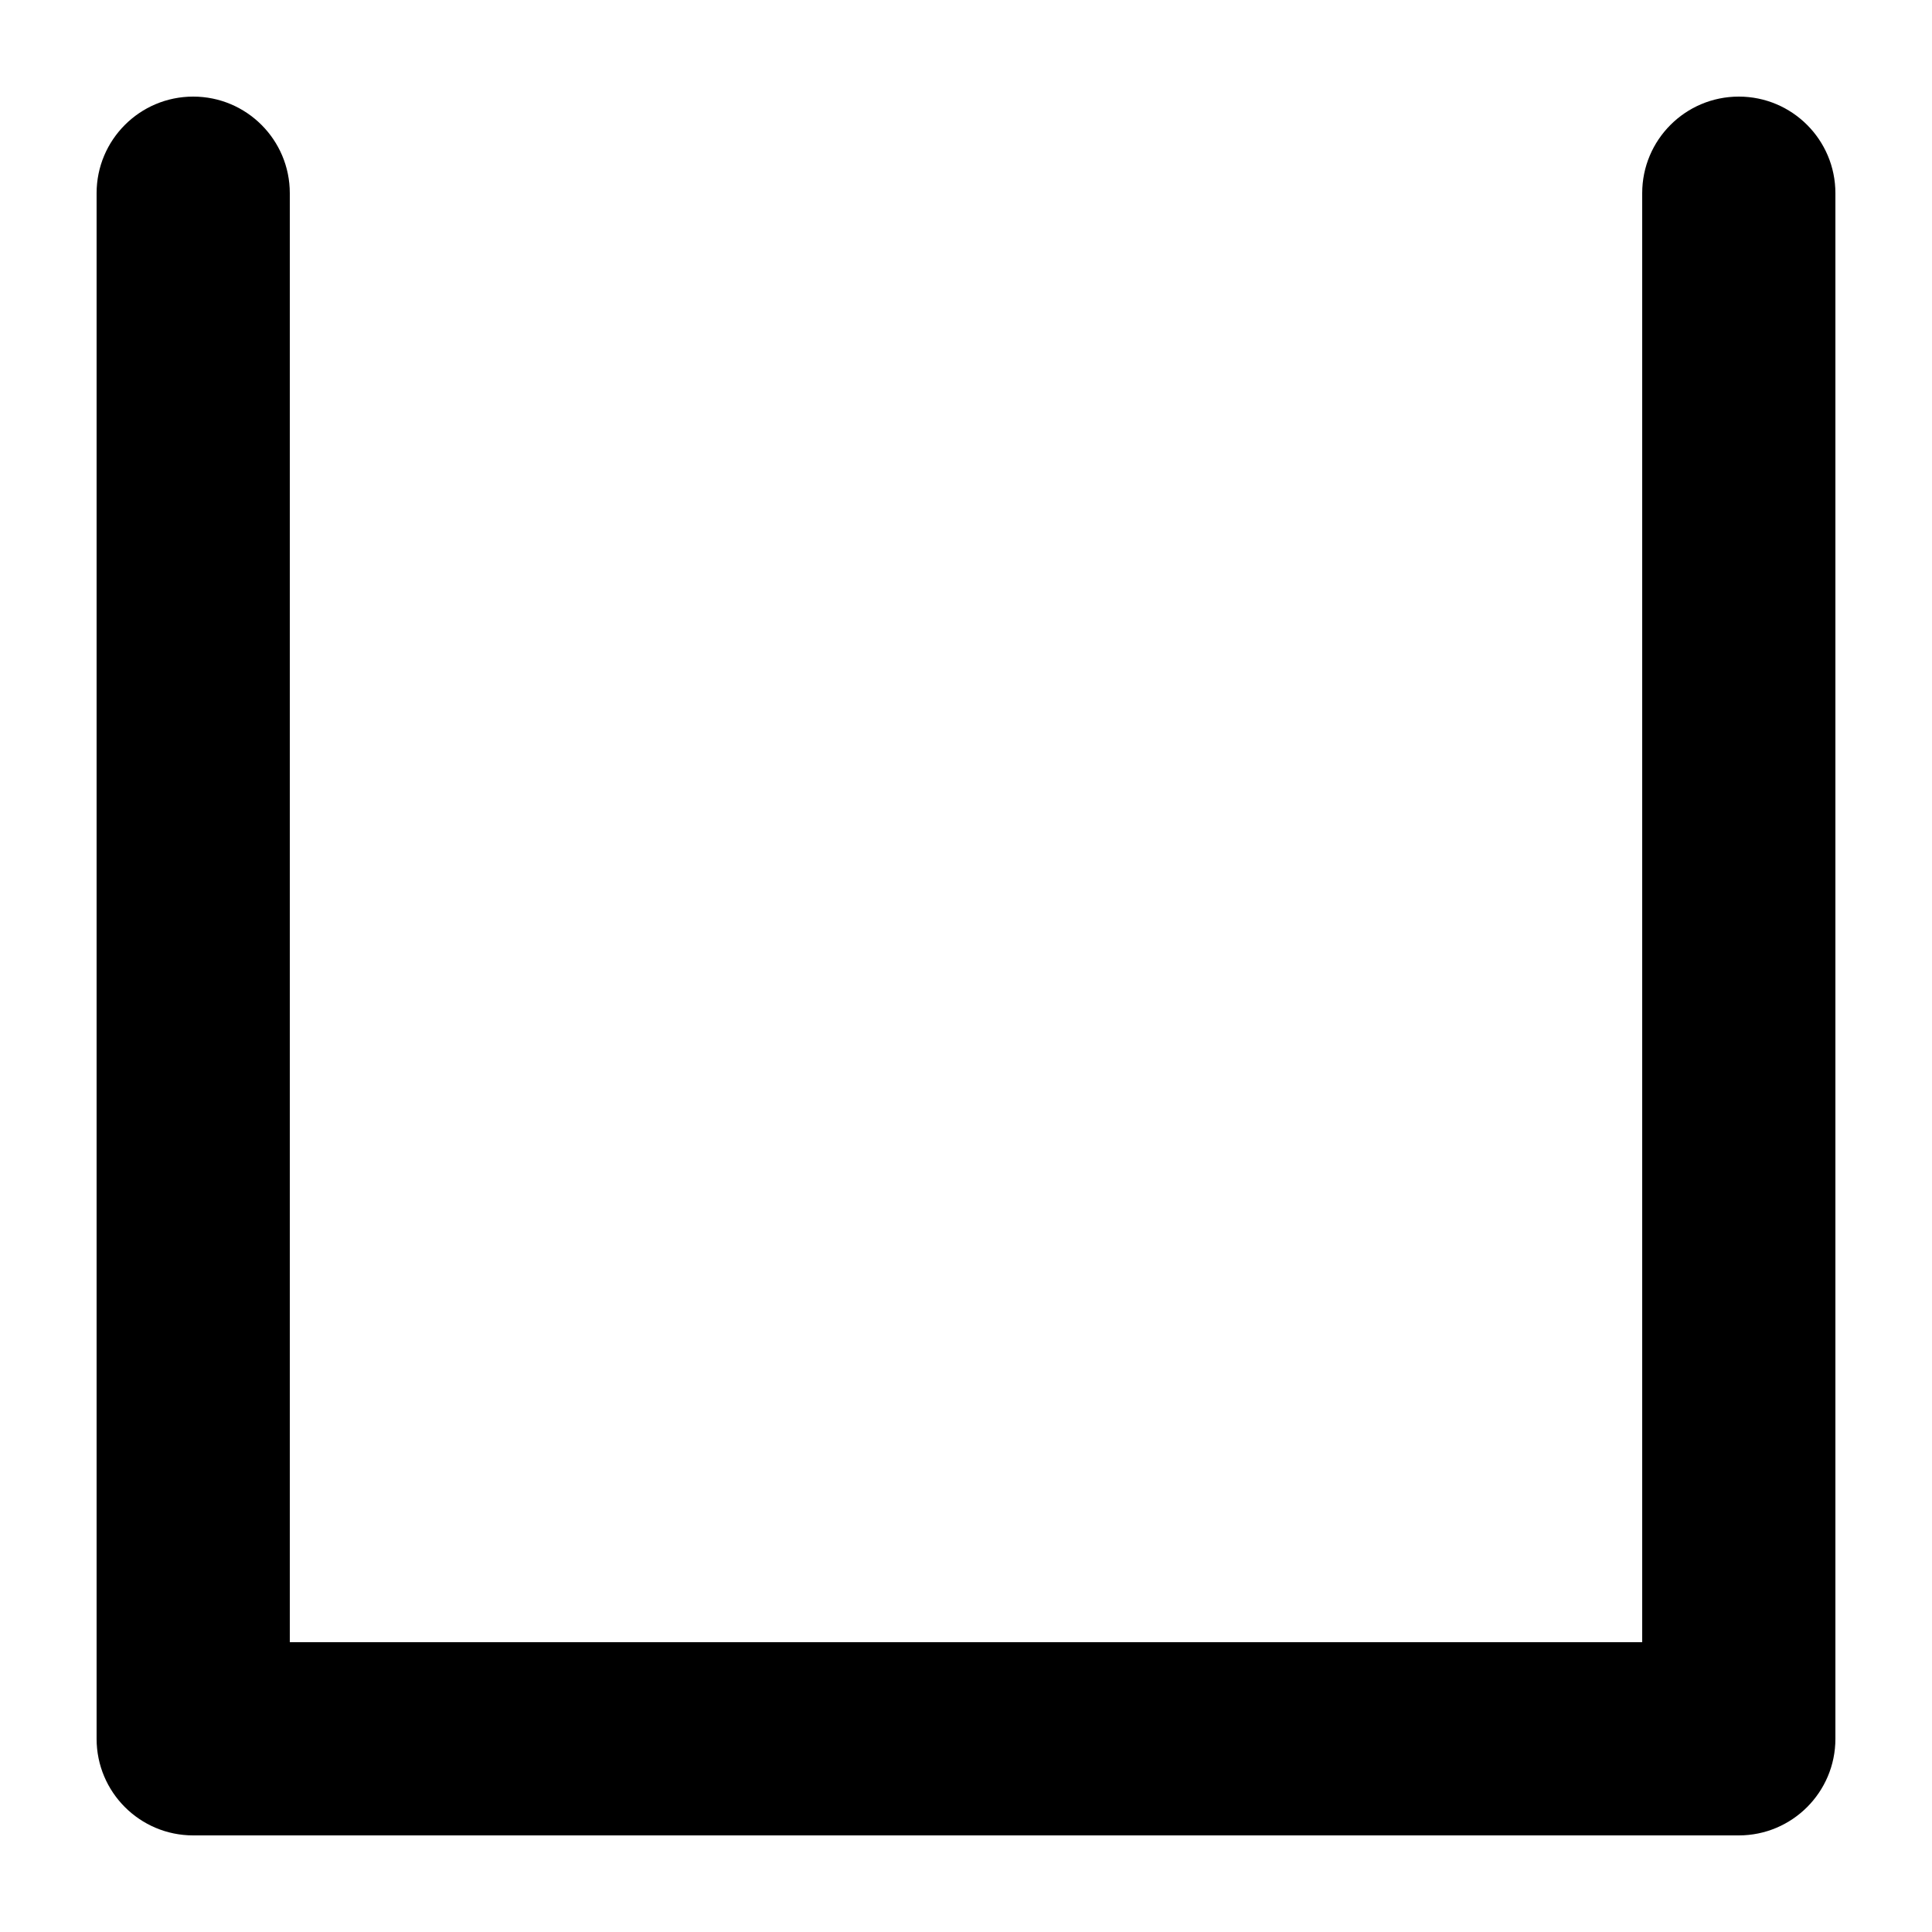
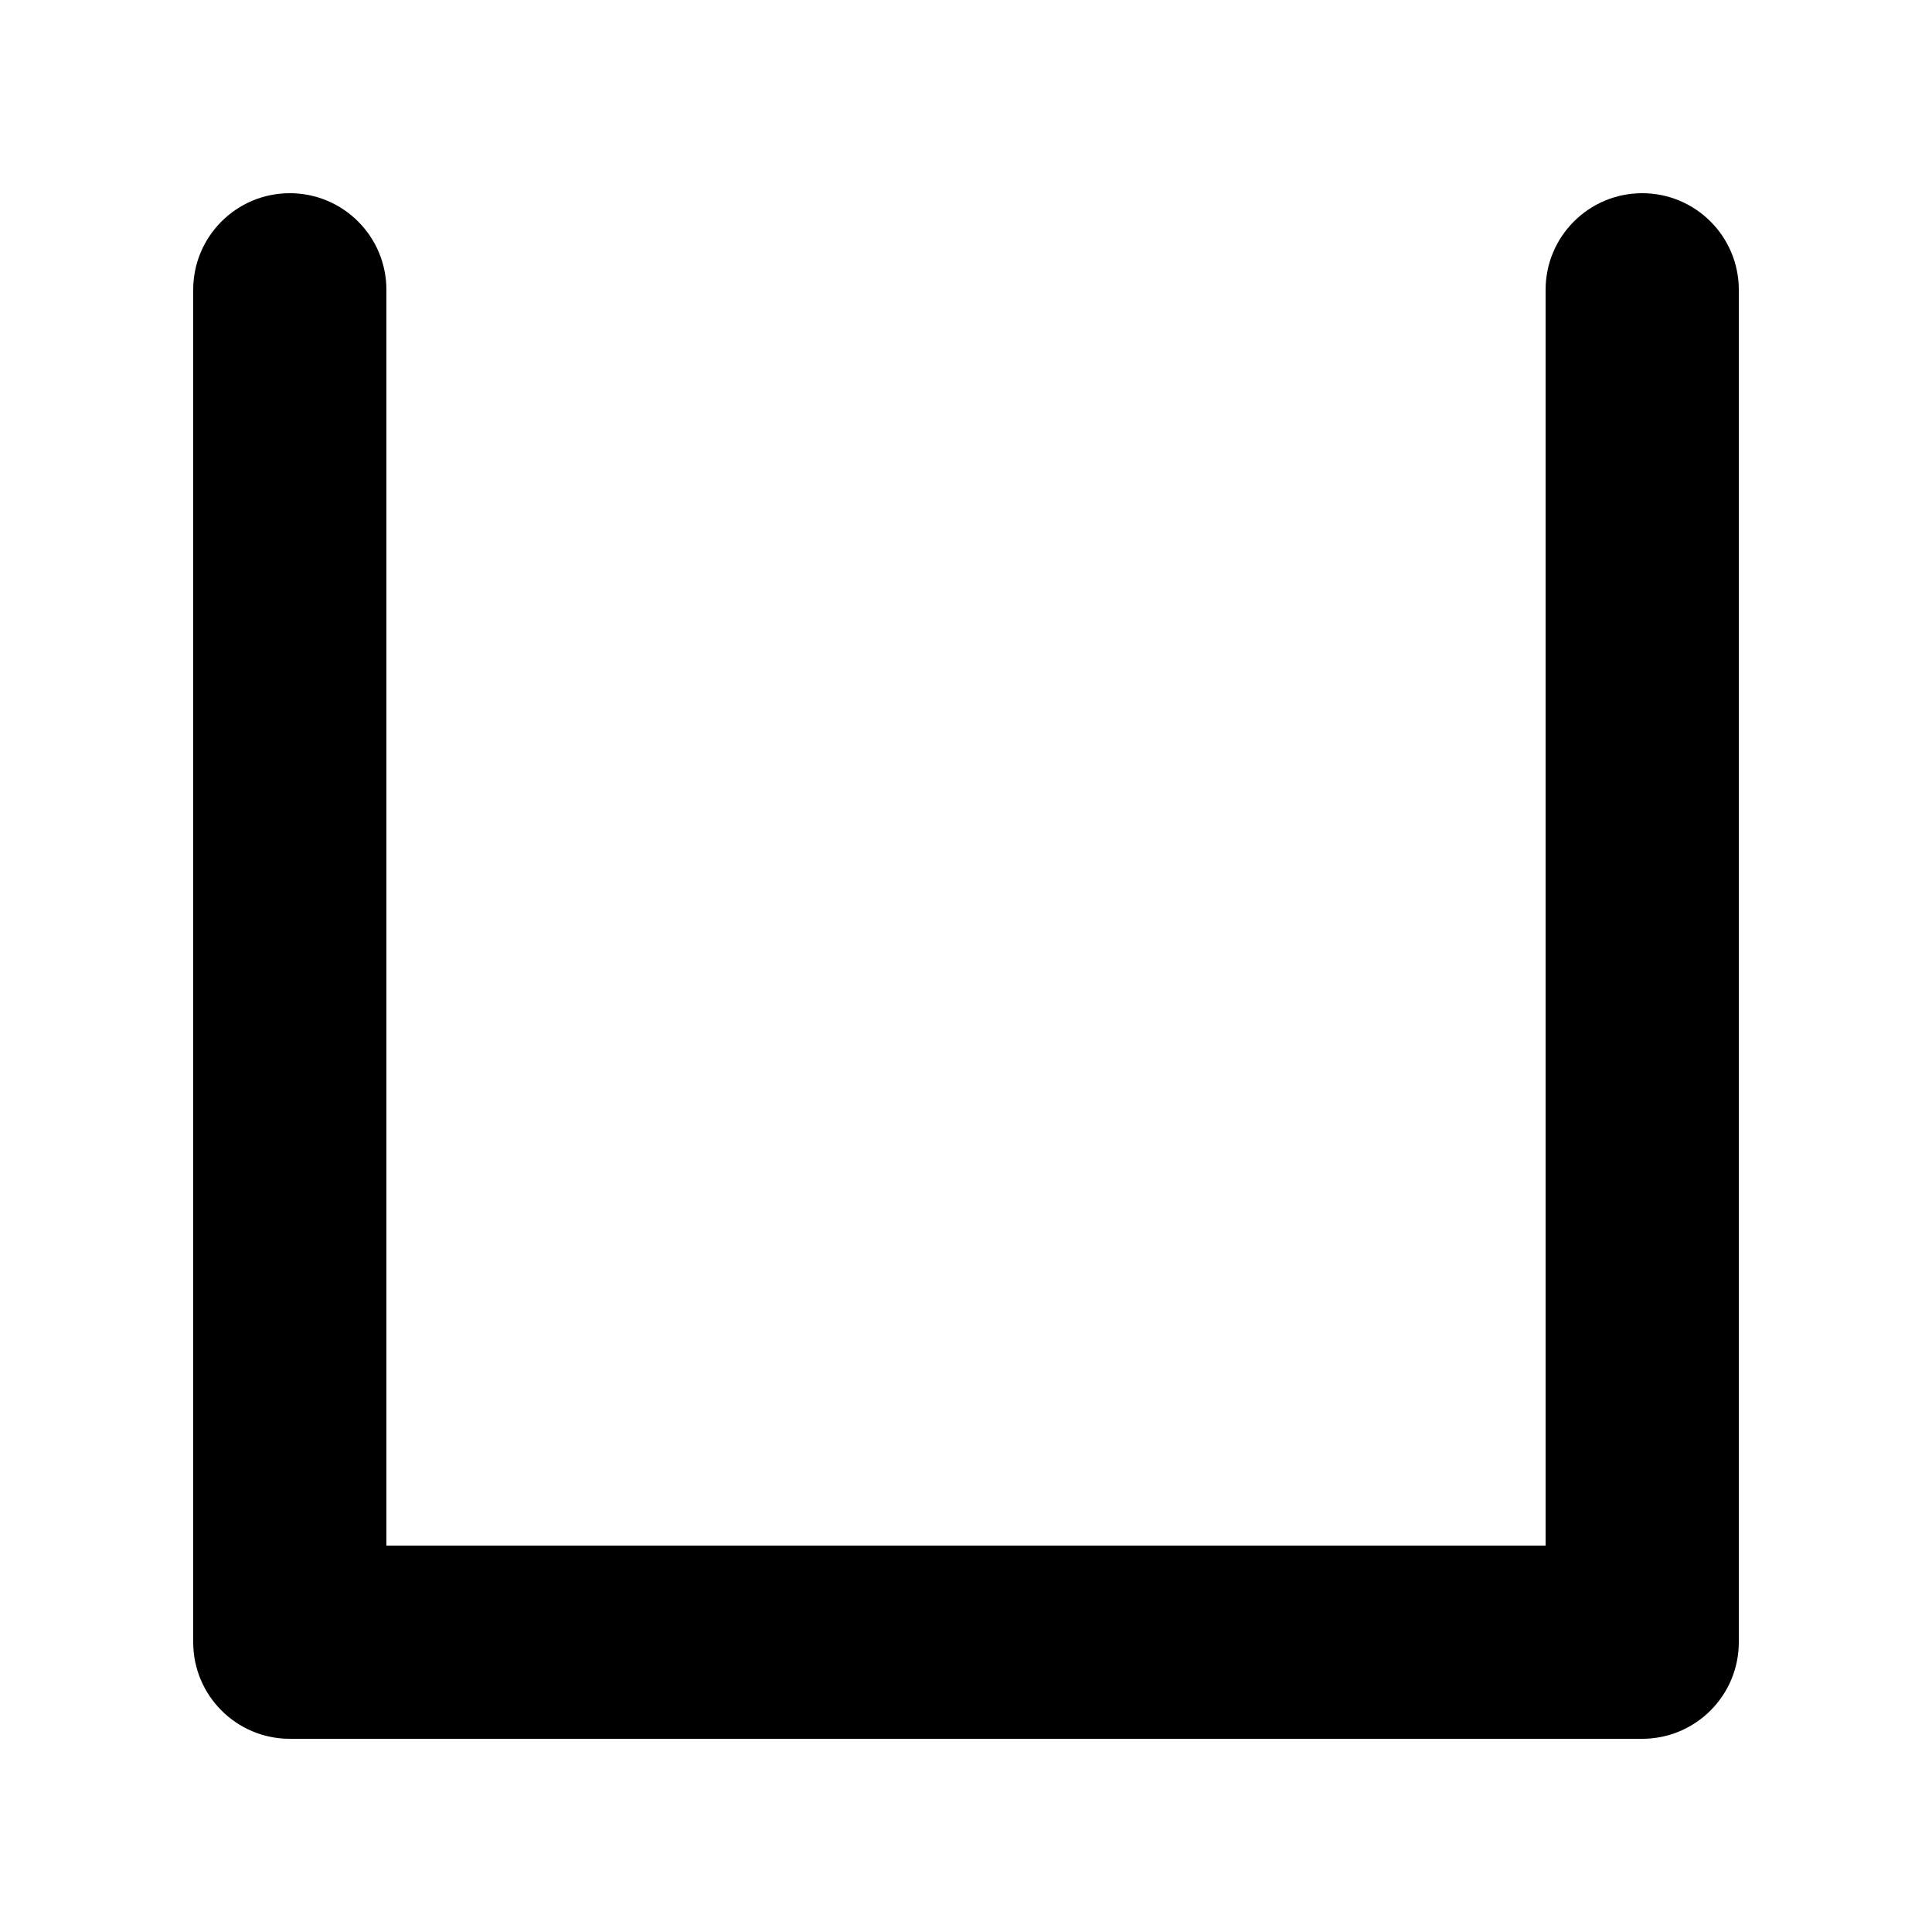
<svg xmlns="http://www.w3.org/2000/svg" width="1000" height="1000" viewBox="0 0 1000 1000" fill="none">
  <g id="F1953&#09;POKI">
    <rect width="1000" height="1000" fill="white" />
-     <path id="poki (Stroke)" fill-rule="evenodd" clip-rule="evenodd" d="M100 50C127.614 50 150 72.386 150 100V850H850V100C850 72.386 872.386 50 900 50C927.614 50 950 72.386 950 100V900C950 927.614 927.614 950 900 950H100C72.386 950 50 927.614 50 900V100C50 72.386 72.386 50 100 50Z" fill="black" />
+     <path id="poki (Stroke)" fill-rule="evenodd" clip-rule="evenodd" d="M150 100C177.614 100 200 122.386 200 150V800H800V150C800 122.386 822.386 100 850 100C877.614 100 900 122.386 900 150V850C900 877.614 877.614 900 850 900H150C122.386 900 100 877.614 100 850V150C100 122.386 122.386 100 150 100Z" fill="black" />
  </g>
</svg>
